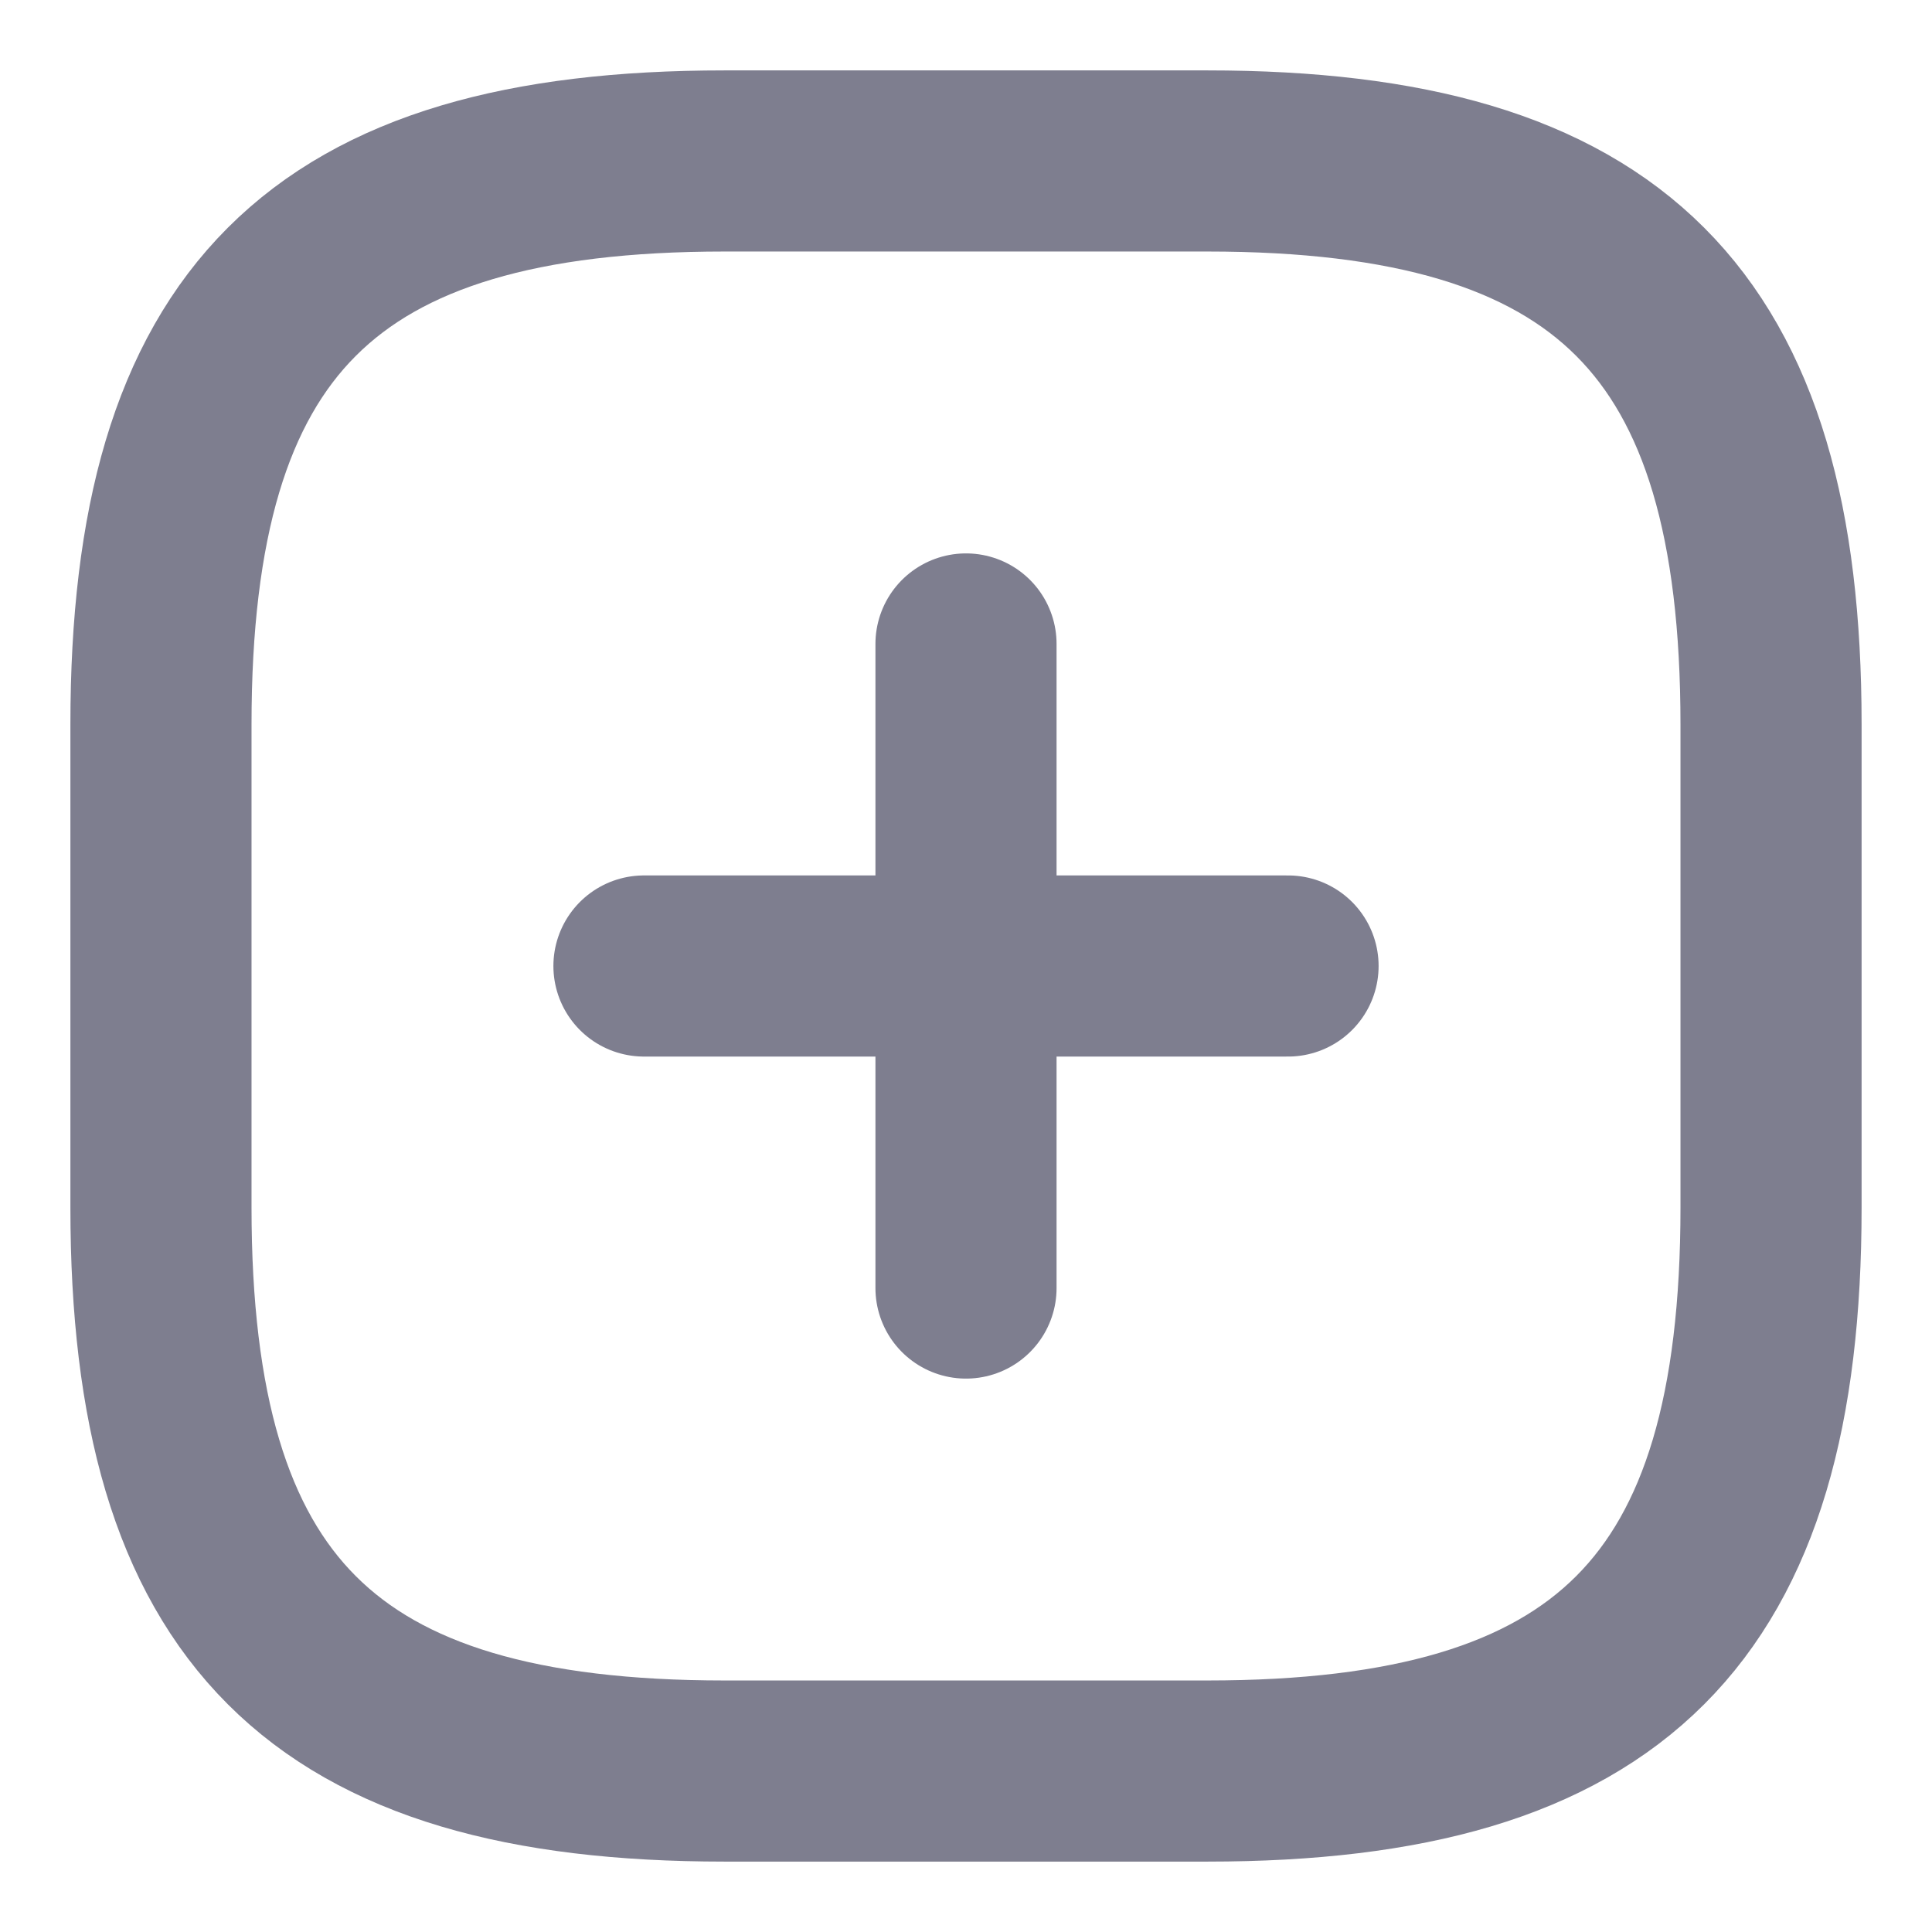
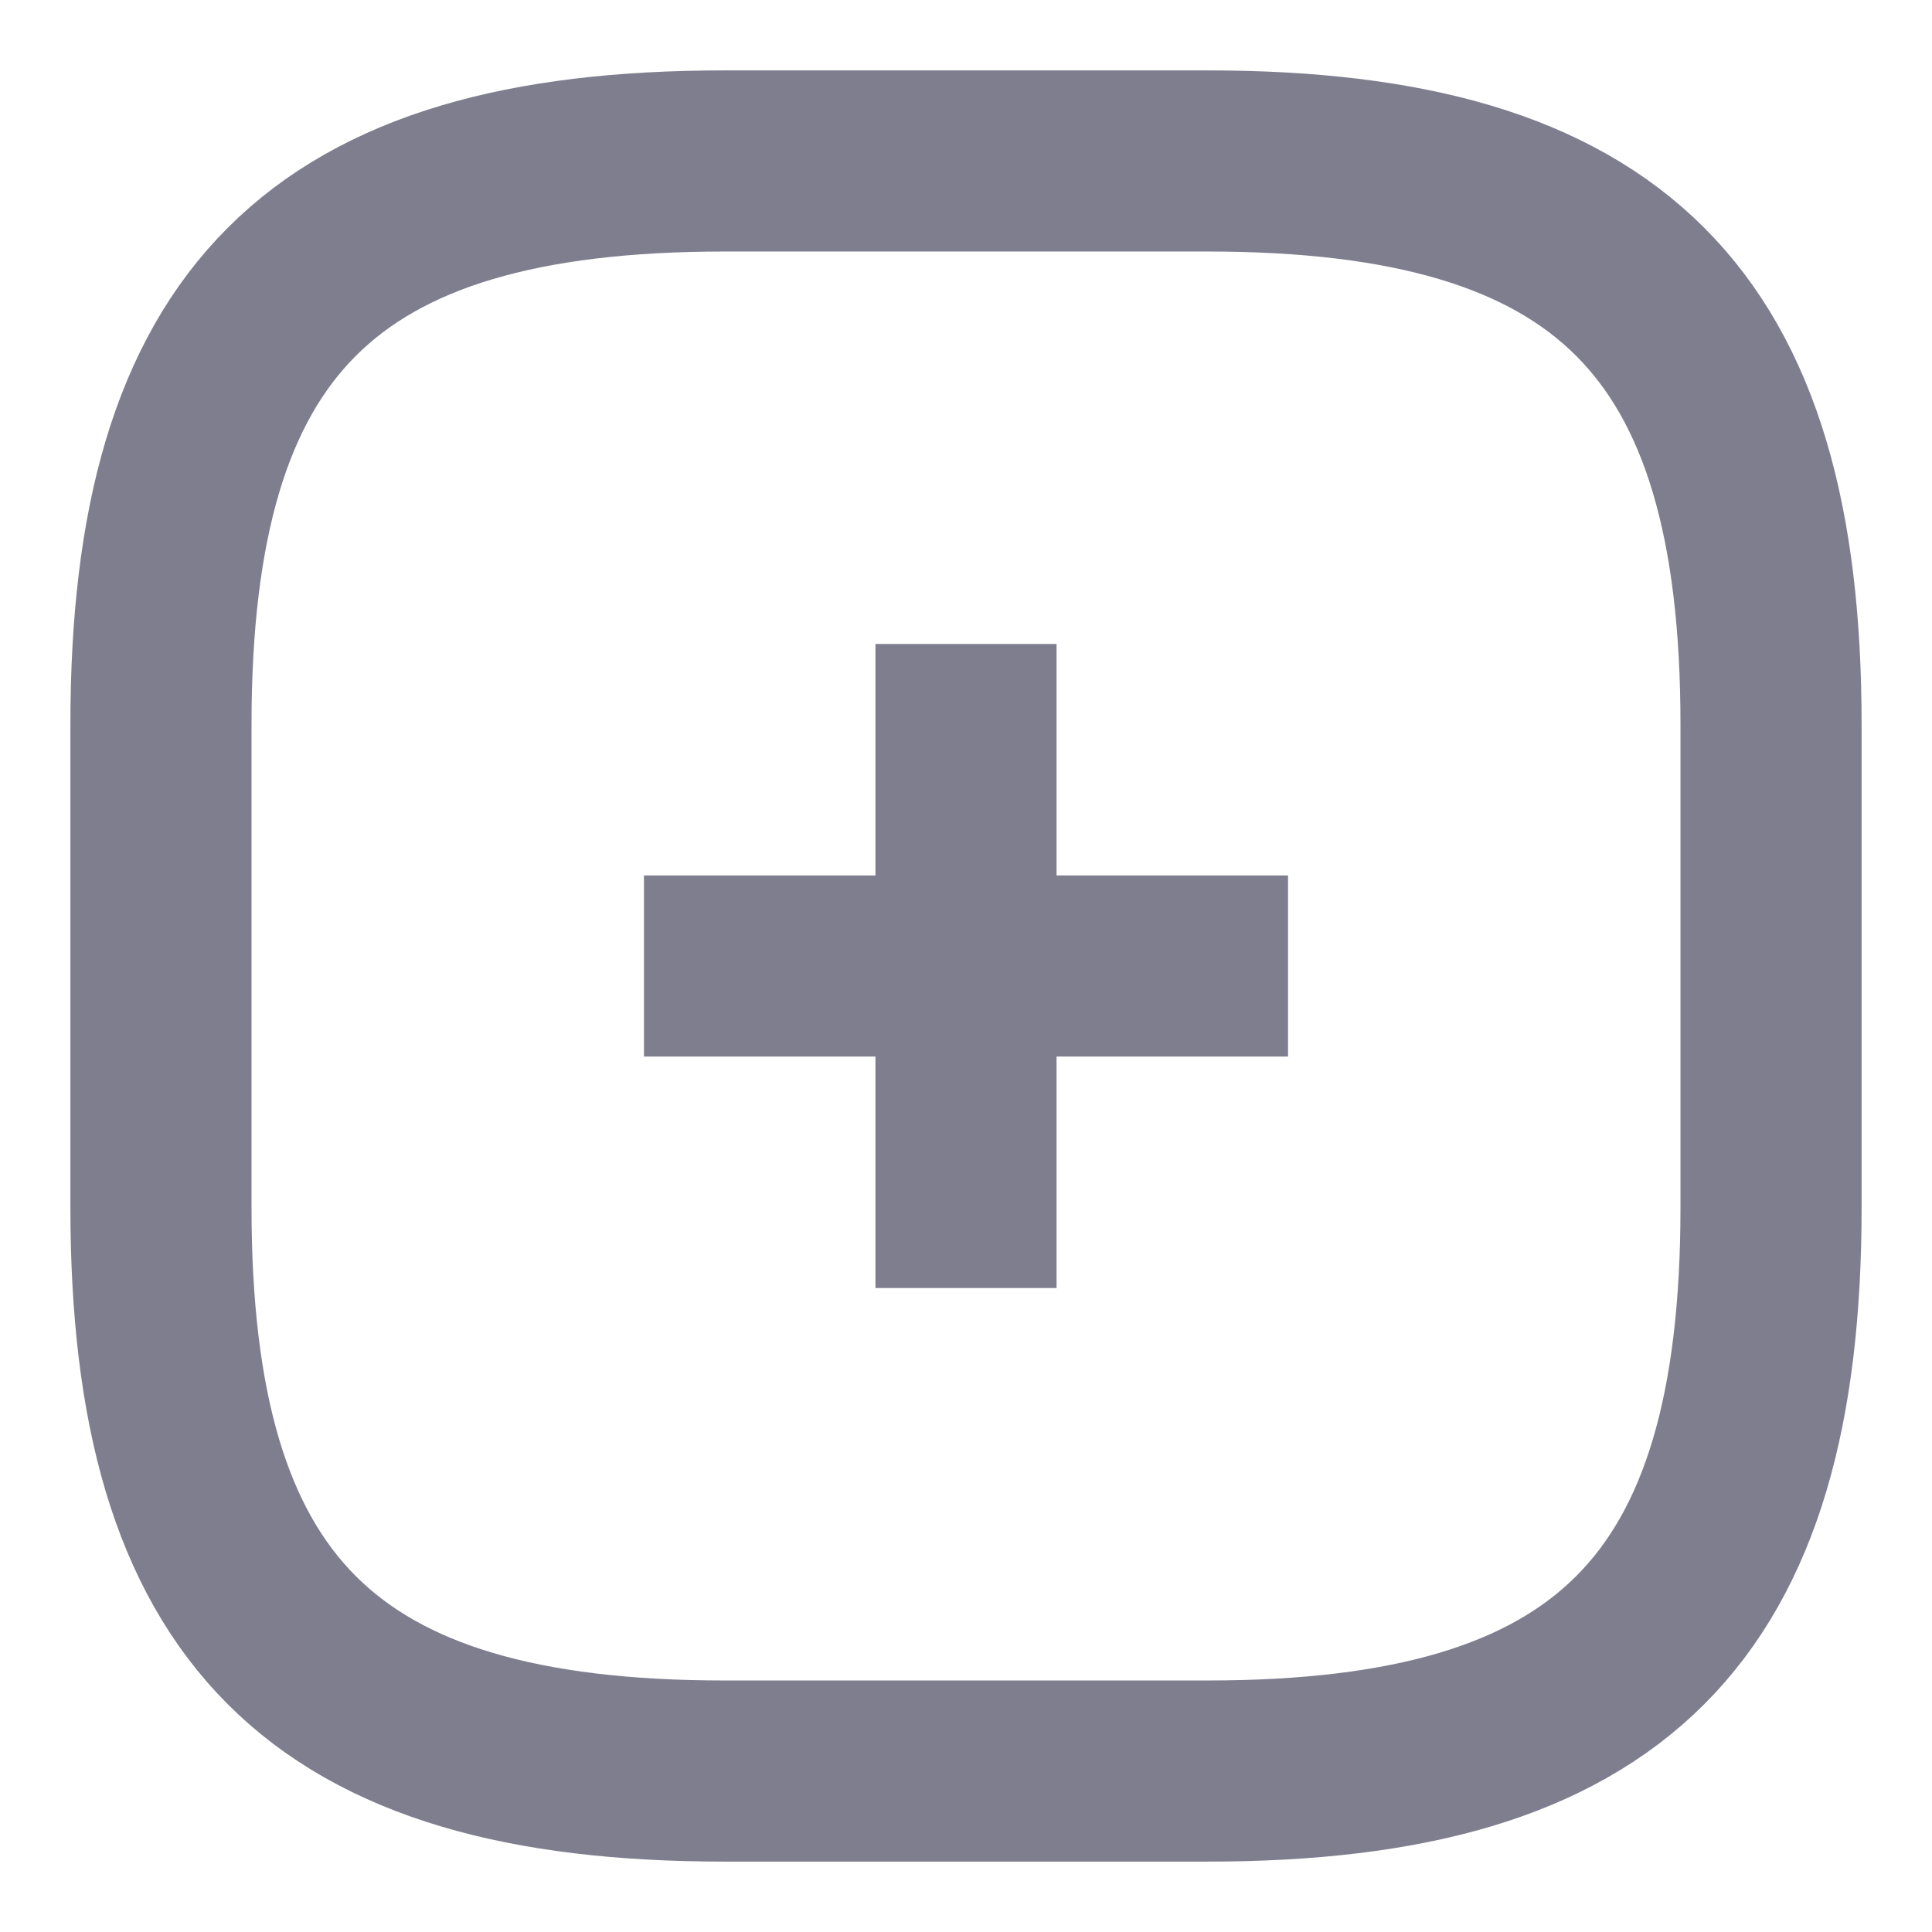
<svg xmlns="http://www.w3.org/2000/svg" width="16" height="16" viewBox="0 0 16 16" fill="none">
-   <path d="M5.333 8H10.667" stroke="#7E7E8F" stroke-width="1.5" stroke-linecap="round" stroke-linejoin="round" />
-   <path d="M8 10.667V5.333" stroke="#7E7E8F" stroke-width="1.5" stroke-linecap="round" stroke-linejoin="round" />
-   <path d="M6 14.667H10C13.333 14.667 14.667 13.333 14.667 10V6C14.667 2.667 13.333 1.333 10 1.333H6C2.667 1.333 1.333 2.667 1.333 6V10C1.333 13.333 2.667 14.667 6 14.667Z" stroke="#7E7E8F" stroke-width="1.5" stroke-linecap="round" stroke-linejoin="round" />
+   <path d="M5.333 8H10.667" stroke="#7E7E8F" stroke-width="1.5" strokeLinecap="round" strokeLinejoin="round" />
+   <path d="M8 10.667V5.333" stroke="#7E7E8F" stroke-width="1.5" strokeLinecap="round" strokeLinejoin="round" />
+   <path d="M6 14.667H10C13.333 14.667 14.667 13.333 14.667 10V6C14.667 2.667 13.333 1.333 10 1.333H6C2.667 1.333 1.333 2.667 1.333 6V10C1.333 13.333 2.667 14.667 6 14.667Z" stroke="#7E7E8F" stroke-width="1.5" strokeLinecap="round" strokeLinejoin="round" />
</svg>
